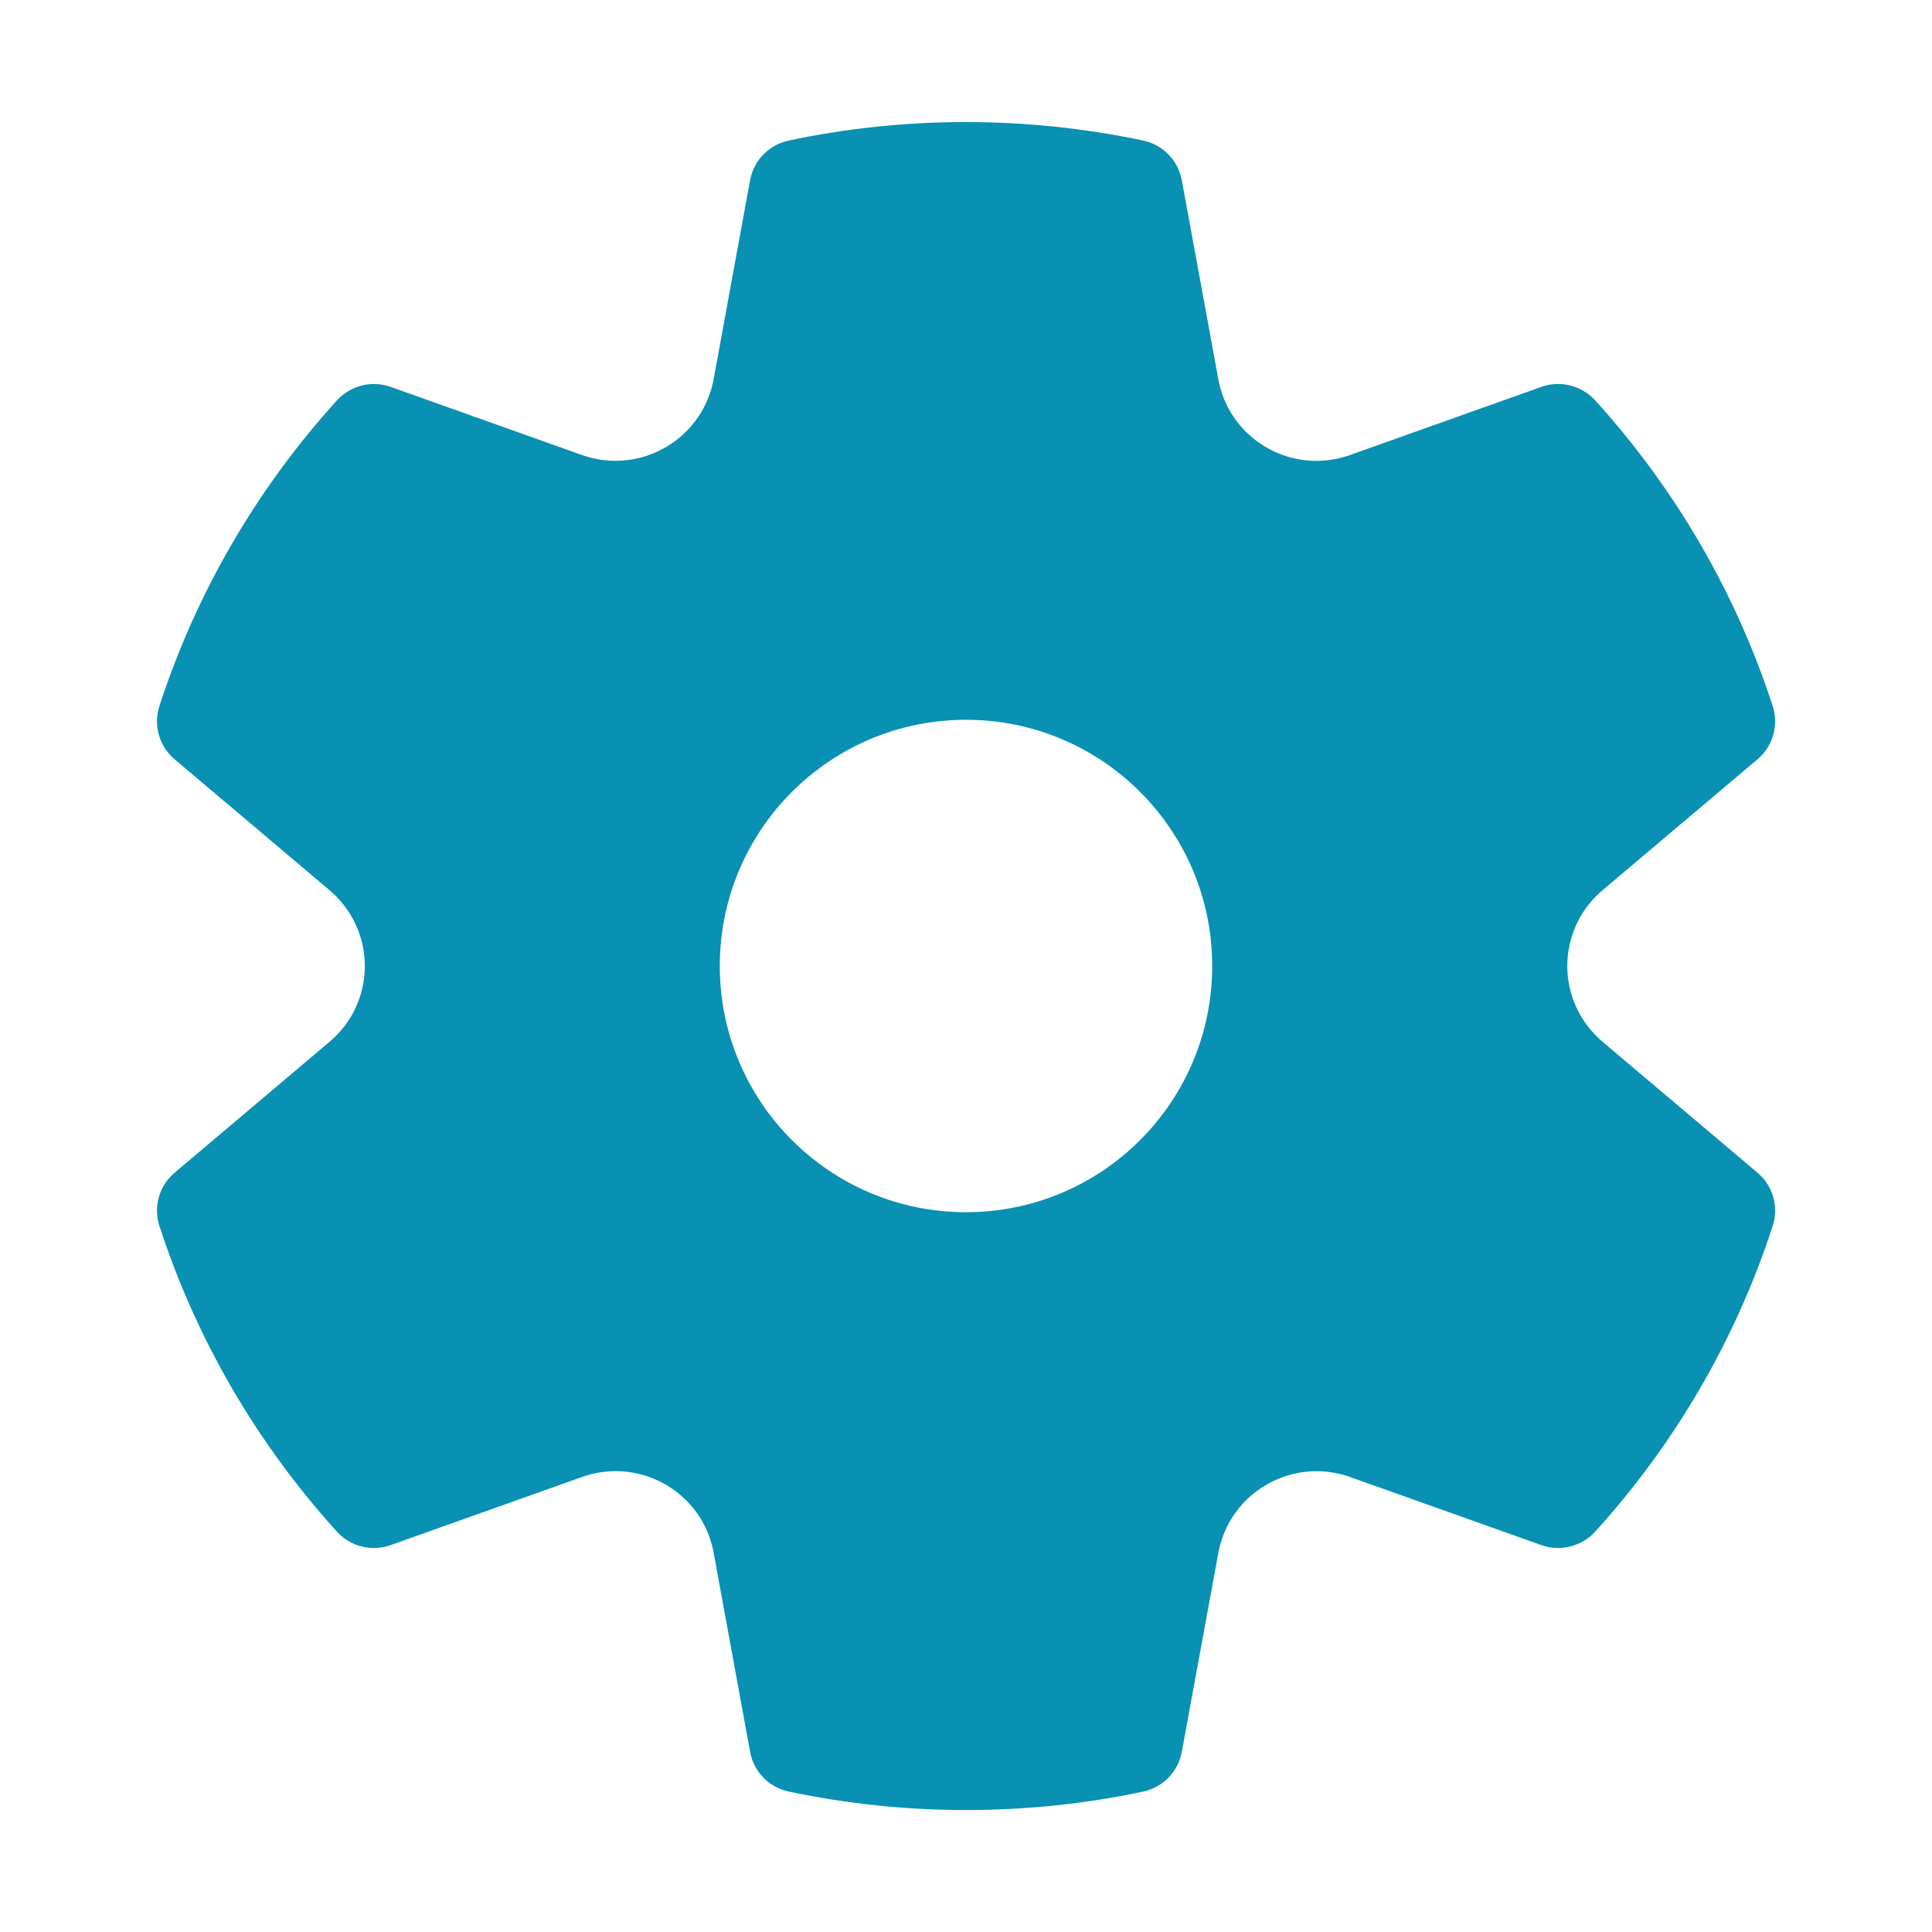
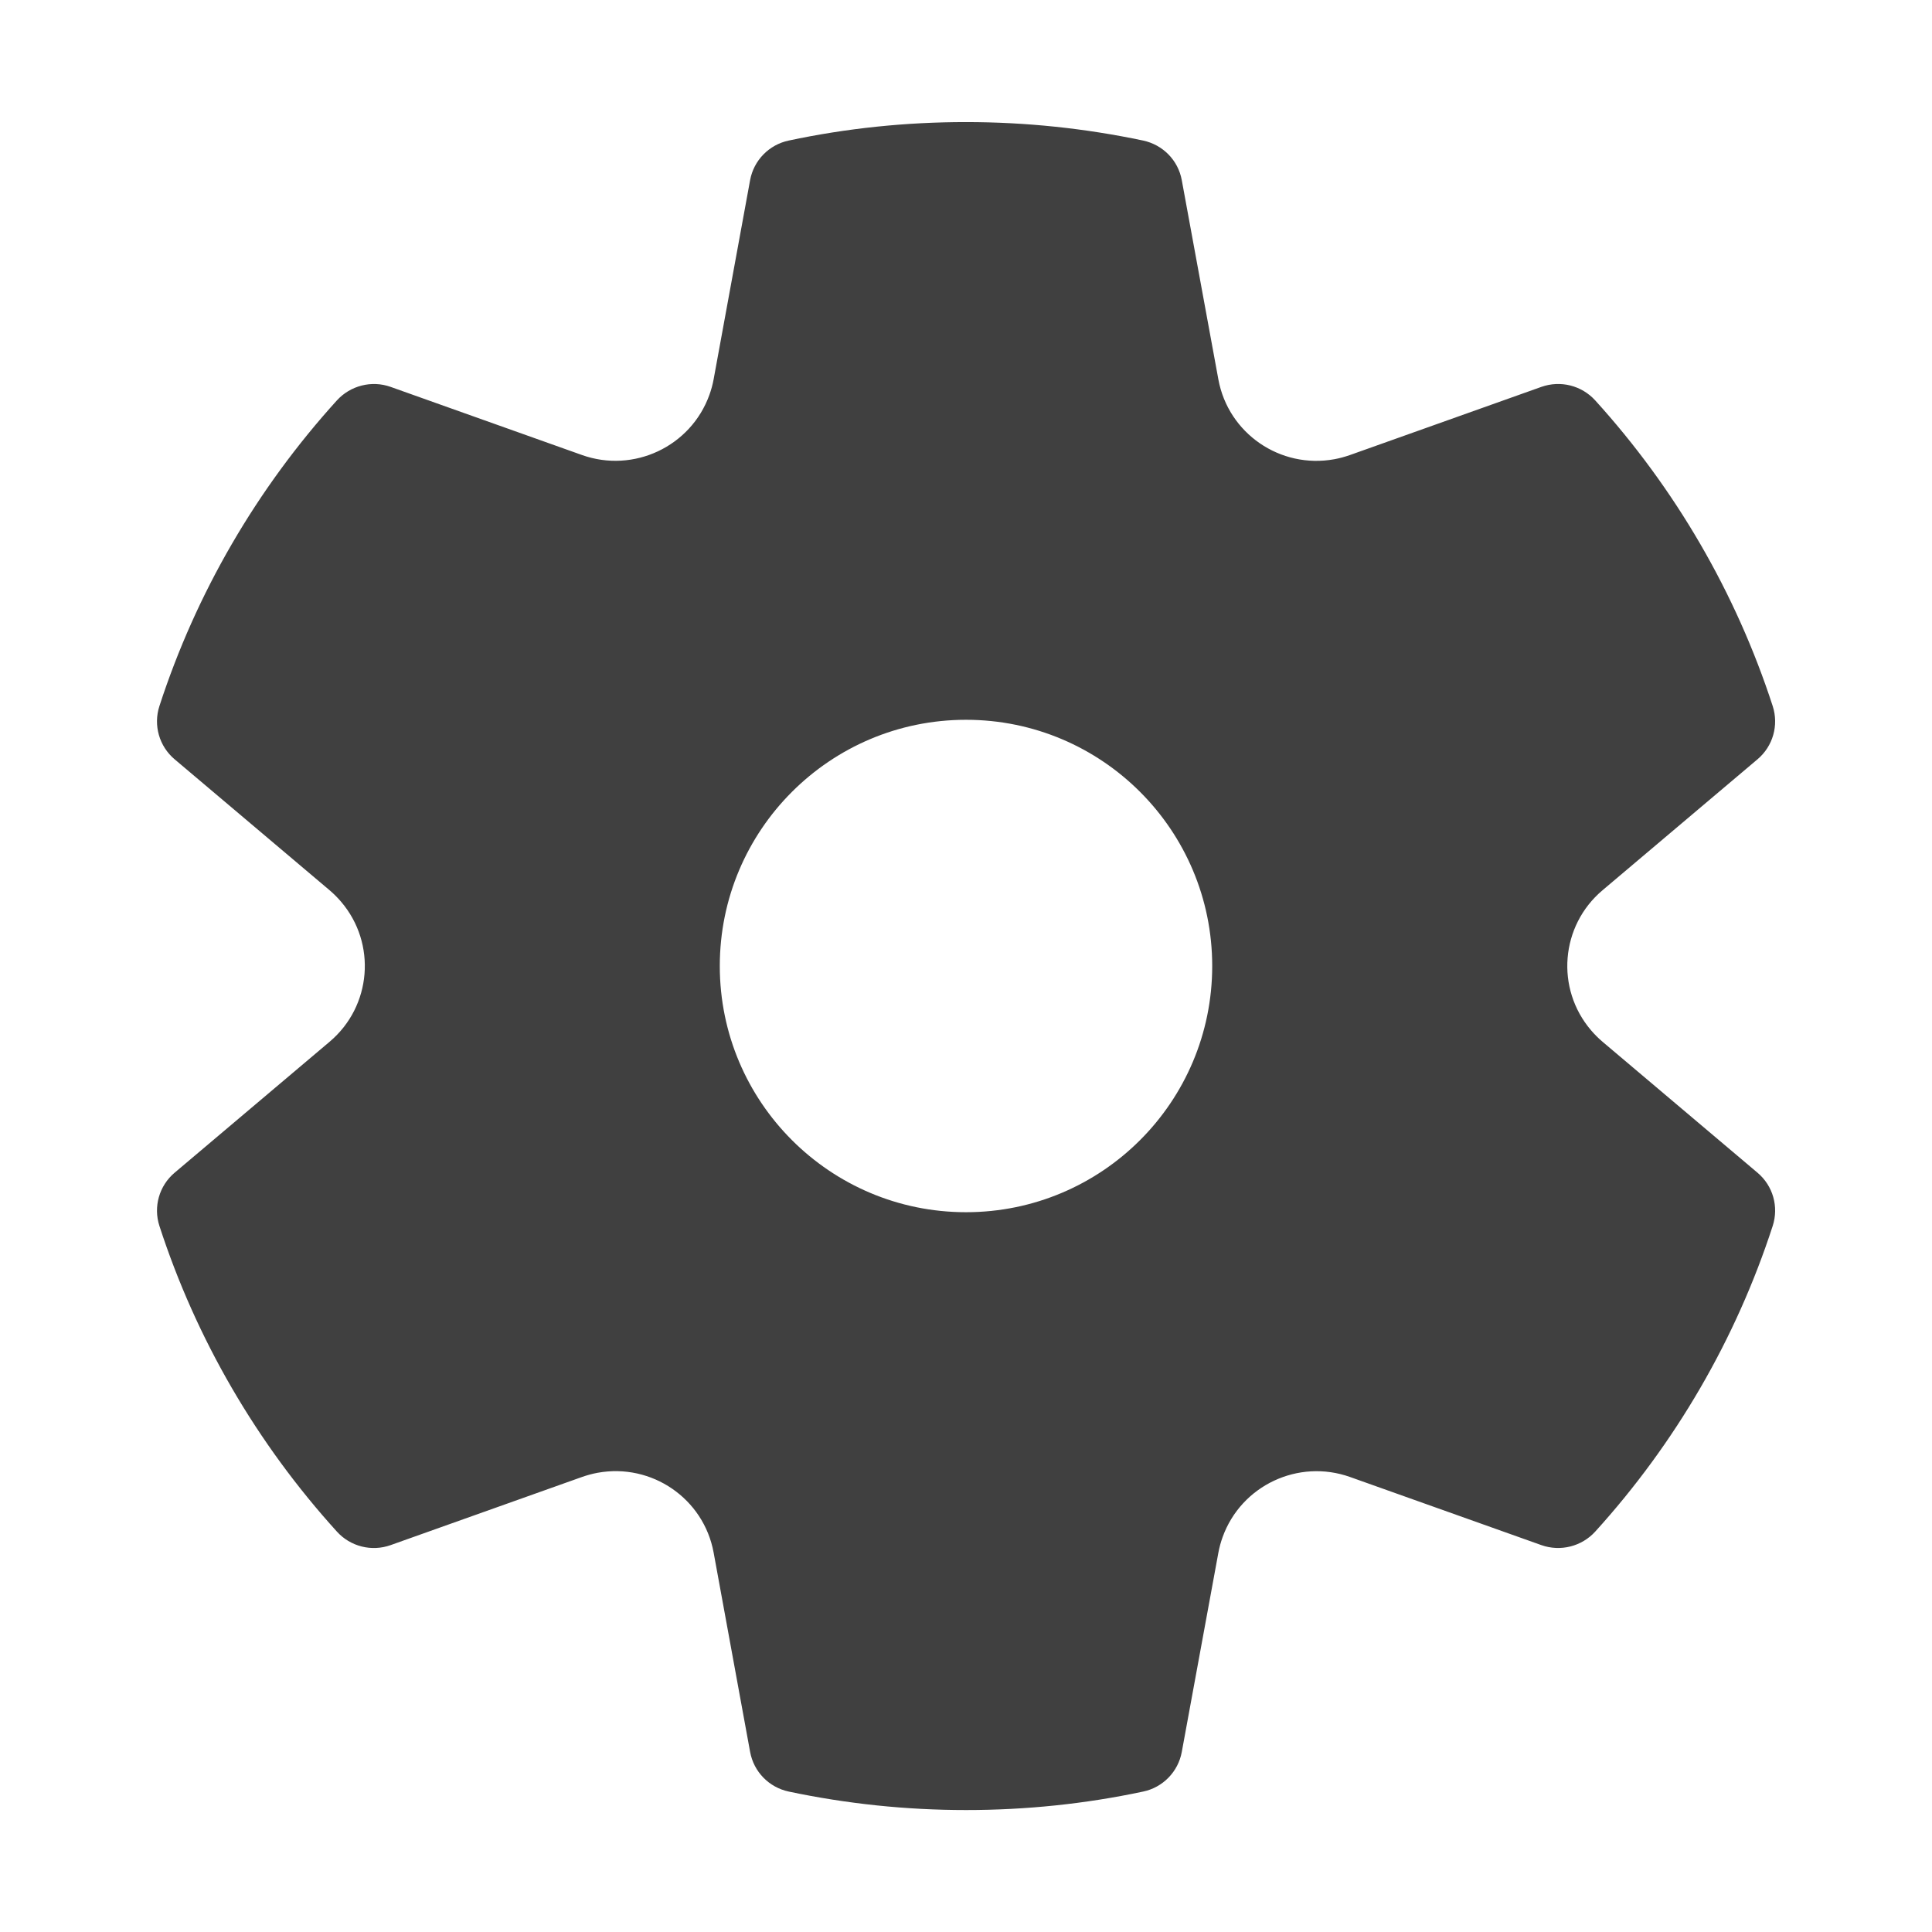
<svg xmlns="http://www.w3.org/2000/svg" version="1.1" id="Layer_1" x="0px" y="0px" width="16px" height="16px" viewBox="0 0 16 16" enable-background="new 0 0 16 16" xml:space="preserve">
  <g id="icon">
-     <path d="M1.32,5.848c0.305,-0.939,0.807,-1.801,1.47,-2.532c0.112,-0.123,0.288,-0.168,0.445,-0.112l1.584,0.564c0.429,0.153,0.902,-0.07,1.056,-0.498c0.015,-0.042,0.027,-0.085,0.035,-0.129l0.302,-1.649c0.03,-0.164,0.157,-0.294,0.32,-0.328c0.479,-0.102,0.97,-0.153,1.468,-0.153c0.497,0,0.988,0.052,1.467,0.153c0.164,0.035,0.29,0.164,0.32,0.328L10.09,3.142c0.082,0.447,0.512,0.743,0.961,0.661c0.044,-0.008,0.087,-0.02,0.13,-0.035l1.584,-0.564c0.158,-0.056,0.333,-0.012,0.446,0.112c0.663,0.731,1.165,1.593,1.47,2.532c0.051,0.158,0.002,0.332,-0.126,0.44l-1.284,1.085c-0.348,0.294,-0.39,0.813,-0.095,1.159c0.029,0.034,0.061,0.066,0.095,0.095l1.284,1.085c0.128,0.108,0.177,0.281,0.126,0.44c-0.305,0.939,-0.807,1.801,-1.47,2.532c-0.112,0.123,-0.288,0.168,-0.446,0.112l-1.584,-0.564c-0.429,-0.153,-0.902,0.07,-1.056,0.498c-0.015,0.042,-0.027,0.085,-0.035,0.129l-0.303,1.65c-0.03,0.164,-0.157,0.294,-0.32,0.328c-0.479,0.102,-0.97,0.153,-1.467,0.153c-0.498,0,-0.989,-0.052,-1.468,-0.153c-0.164,-0.035,-0.29,-0.164,-0.32,-0.329L5.91,12.858c-0.082,-0.447,-0.512,-0.743,-0.961,-0.661c-0.044,0.008,-0.087,0.02,-0.13,0.035l-1.584,0.564c-0.157,0.056,-0.333,0.012,-0.445,-0.112c-0.663,-0.731,-1.165,-1.593,-1.47,-2.532c-0.051,-0.158,-0.002,-0.332,0.126,-0.44l1.284,-1.085c0.348,-0.294,0.39,-0.813,0.095,-1.159c-0.029,-0.034,-0.061,-0.066,-0.095,-0.095l-1.284,-1.085C1.318,6.18,1.269,6.006,1.32,5.848zM5.961,8c0,1.126,0.913,2.039,2.039,2.039s2.039,-0.913,2.039,-2.039S9.126,5.961,8,5.961S5.961,6.874,5.961,8z" fill="#0891b2" />
+     <path d="M1.32,5.848c0.305,-0.939,0.807,-1.801,1.47,-2.532c0.112,-0.123,0.288,-0.168,0.445,-0.112l1.584,0.564c0.429,0.153,0.902,-0.07,1.056,-0.498c0.015,-0.042,0.027,-0.085,0.035,-0.129l0.302,-1.649c0.03,-0.164,0.157,-0.294,0.32,-0.328c0.479,-0.102,0.97,-0.153,1.468,-0.153c0.497,0,0.988,0.052,1.467,0.153c0.164,0.035,0.29,0.164,0.32,0.328L10.09,3.142c0.082,0.447,0.512,0.743,0.961,0.661c0.044,-0.008,0.087,-0.02,0.13,-0.035l1.584,-0.564c0.158,-0.056,0.333,-0.012,0.446,0.112c0.663,0.731,1.165,1.593,1.47,2.532c0.051,0.158,0.002,0.332,-0.126,0.44l-1.284,1.085c-0.348,0.294,-0.39,0.813,-0.095,1.159c0.029,0.034,0.061,0.066,0.095,0.095l1.284,1.085c0.128,0.108,0.177,0.281,0.126,0.44c-0.305,0.939,-0.807,1.801,-1.47,2.532c-0.112,0.123,-0.288,0.168,-0.446,0.112l-1.584,-0.564c-0.429,-0.153,-0.902,0.07,-1.056,0.498c-0.015,0.042,-0.027,0.085,-0.035,0.129l-0.303,1.65c-0.03,0.164,-0.157,0.294,-0.32,0.328c-0.479,0.102,-0.97,0.153,-1.467,0.153c-0.498,0,-0.989,-0.052,-1.468,-0.153c-0.164,-0.035,-0.29,-0.164,-0.32,-0.329L5.91,12.858c-0.082,-0.447,-0.512,-0.743,-0.961,-0.661c-0.044,0.008,-0.087,0.02,-0.13,0.035l-1.584,0.564c-0.157,0.056,-0.333,0.012,-0.445,-0.112c-0.663,-0.731,-1.165,-1.593,-1.47,-2.532c-0.051,-0.158,-0.002,-0.332,0.126,-0.44l1.284,-1.085c0.348,-0.294,0.39,-0.813,0.095,-1.159c-0.029,-0.034,-0.061,-0.066,-0.095,-0.095l-1.284,-1.085C1.318,6.18,1.269,6.006,1.32,5.848zM5.961,8c0,1.126,0.913,2.039,2.039,2.039s2.039,-0.913,2.039,-2.039S9.126,5.961,8,5.961S5.961,6.874,5.961,8z" fill="#404040" />
  </g>
</svg>
